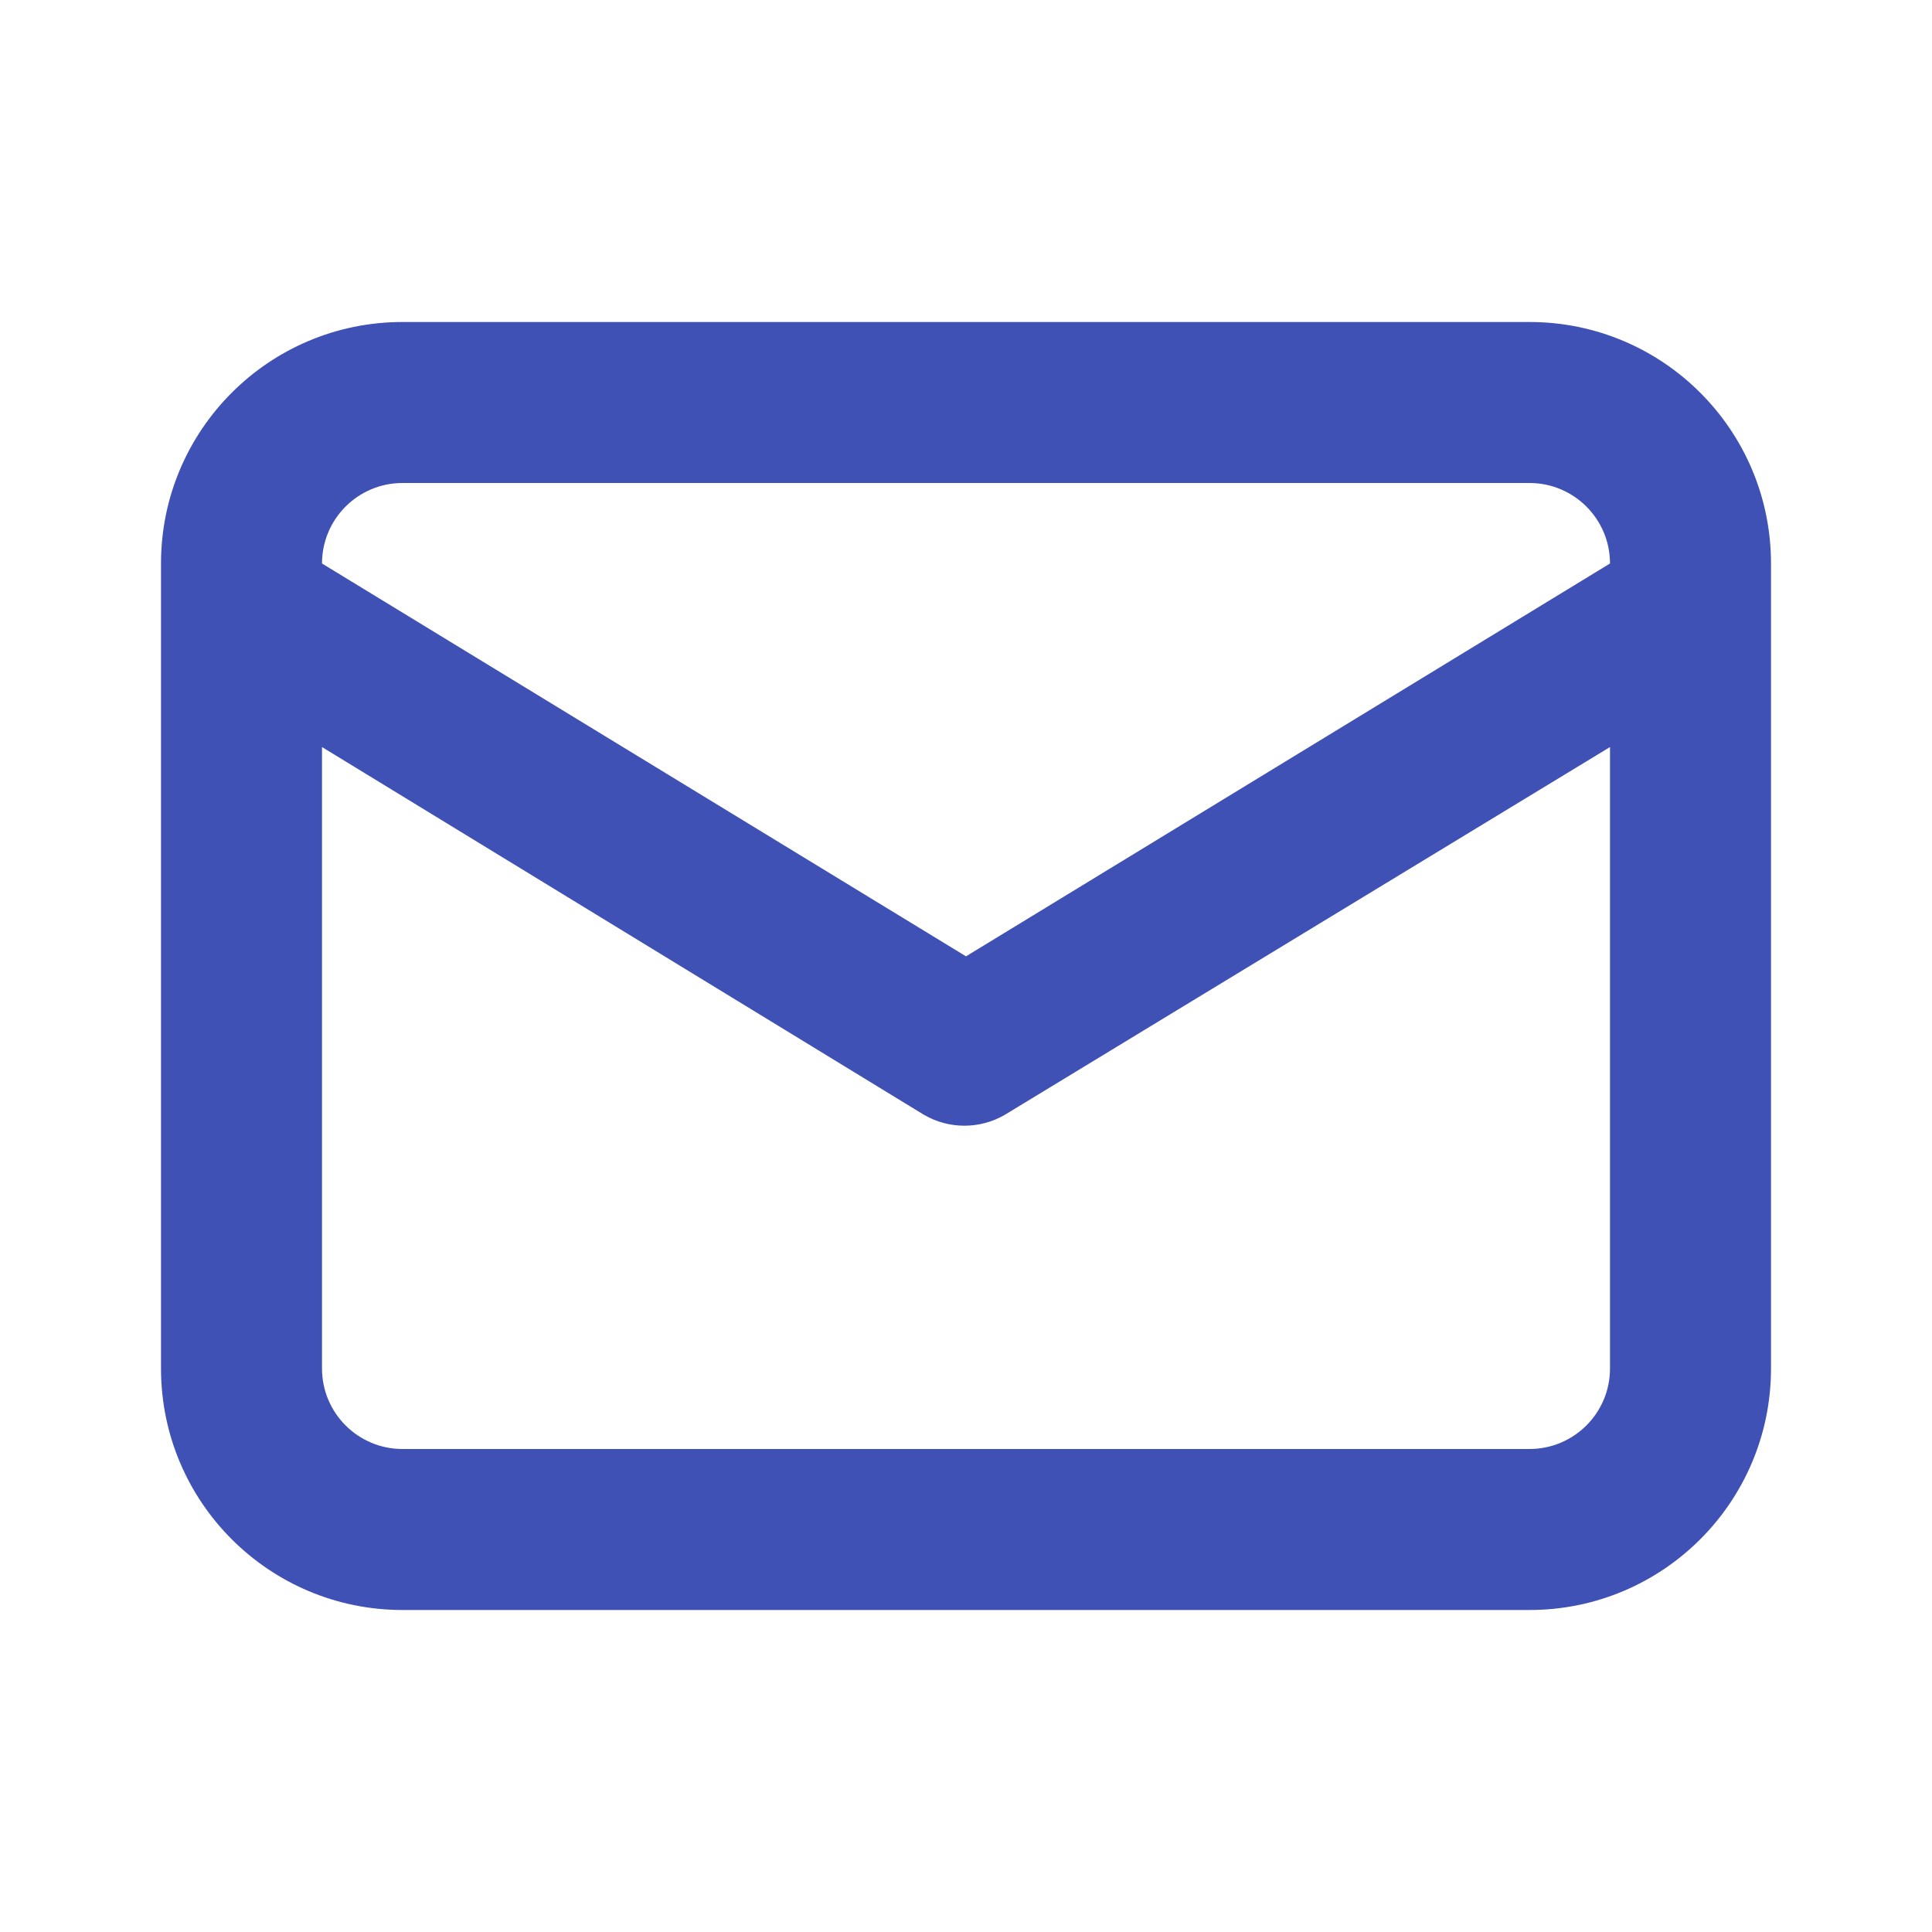
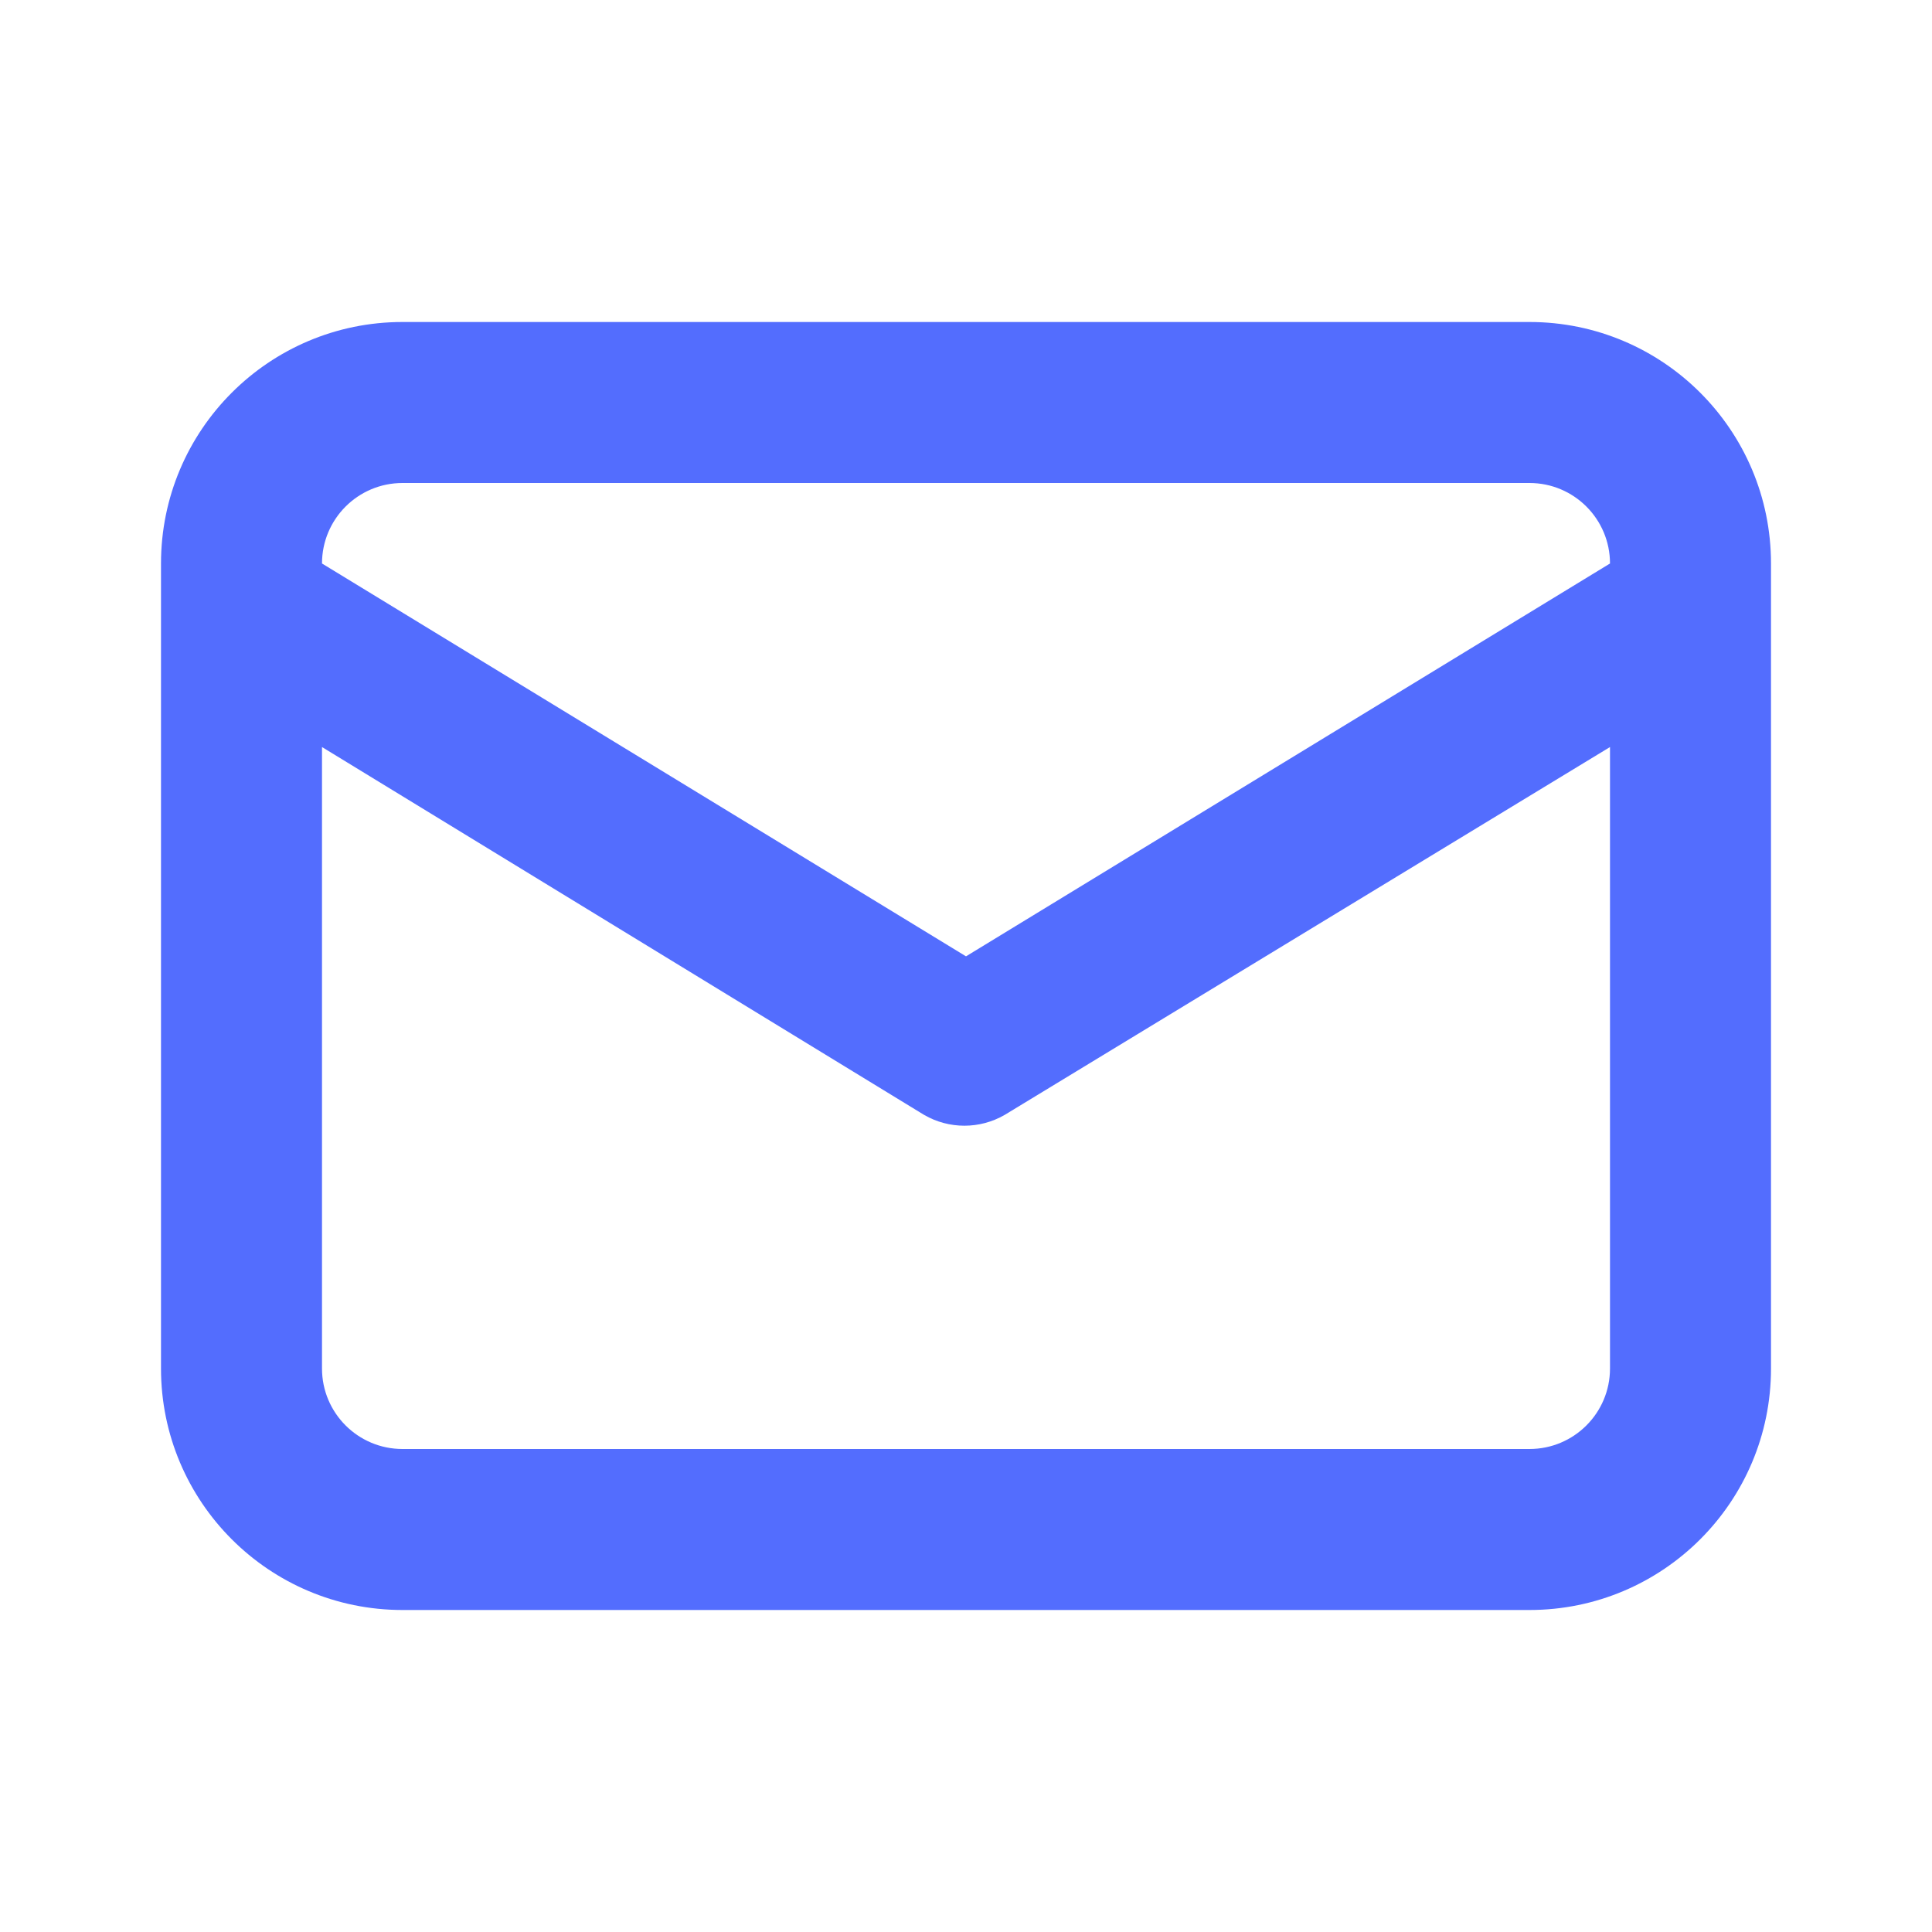
<svg xmlns="http://www.w3.org/2000/svg" viewBox="0 0 24 24">
-   <path fill="#3F51B5" d="M19 4H5a3 3 0 00-3 3v10a3 3 0 003 3h14a3 3 0 003-3V7a3 3 0 00-3-3zM5 6h14a1 1 0 011 1l-8 4.88L4 7a1 1 0 011-1zm15 11a1 1 0 01-1 1H5a1 1 0 01-1-1V9.28l7.48 4.57a1 1 0 001 0L20 9.28z" />
+   <path fill="#536DFE" d="M19 4H5a3 3 0 00-3 3v10a3 3 0 003 3h14a3 3 0 003-3V7a3 3 0 00-3-3zM5 6h14a1 1 0 011 1l-8 4.88L4 7a1 1 0 011-1zm15 11a1 1 0 01-1 1H5a1 1 0 01-1-1V9.28l7.48 4.57a1 1 0 001 0L20 9.28z" />
</svg>
